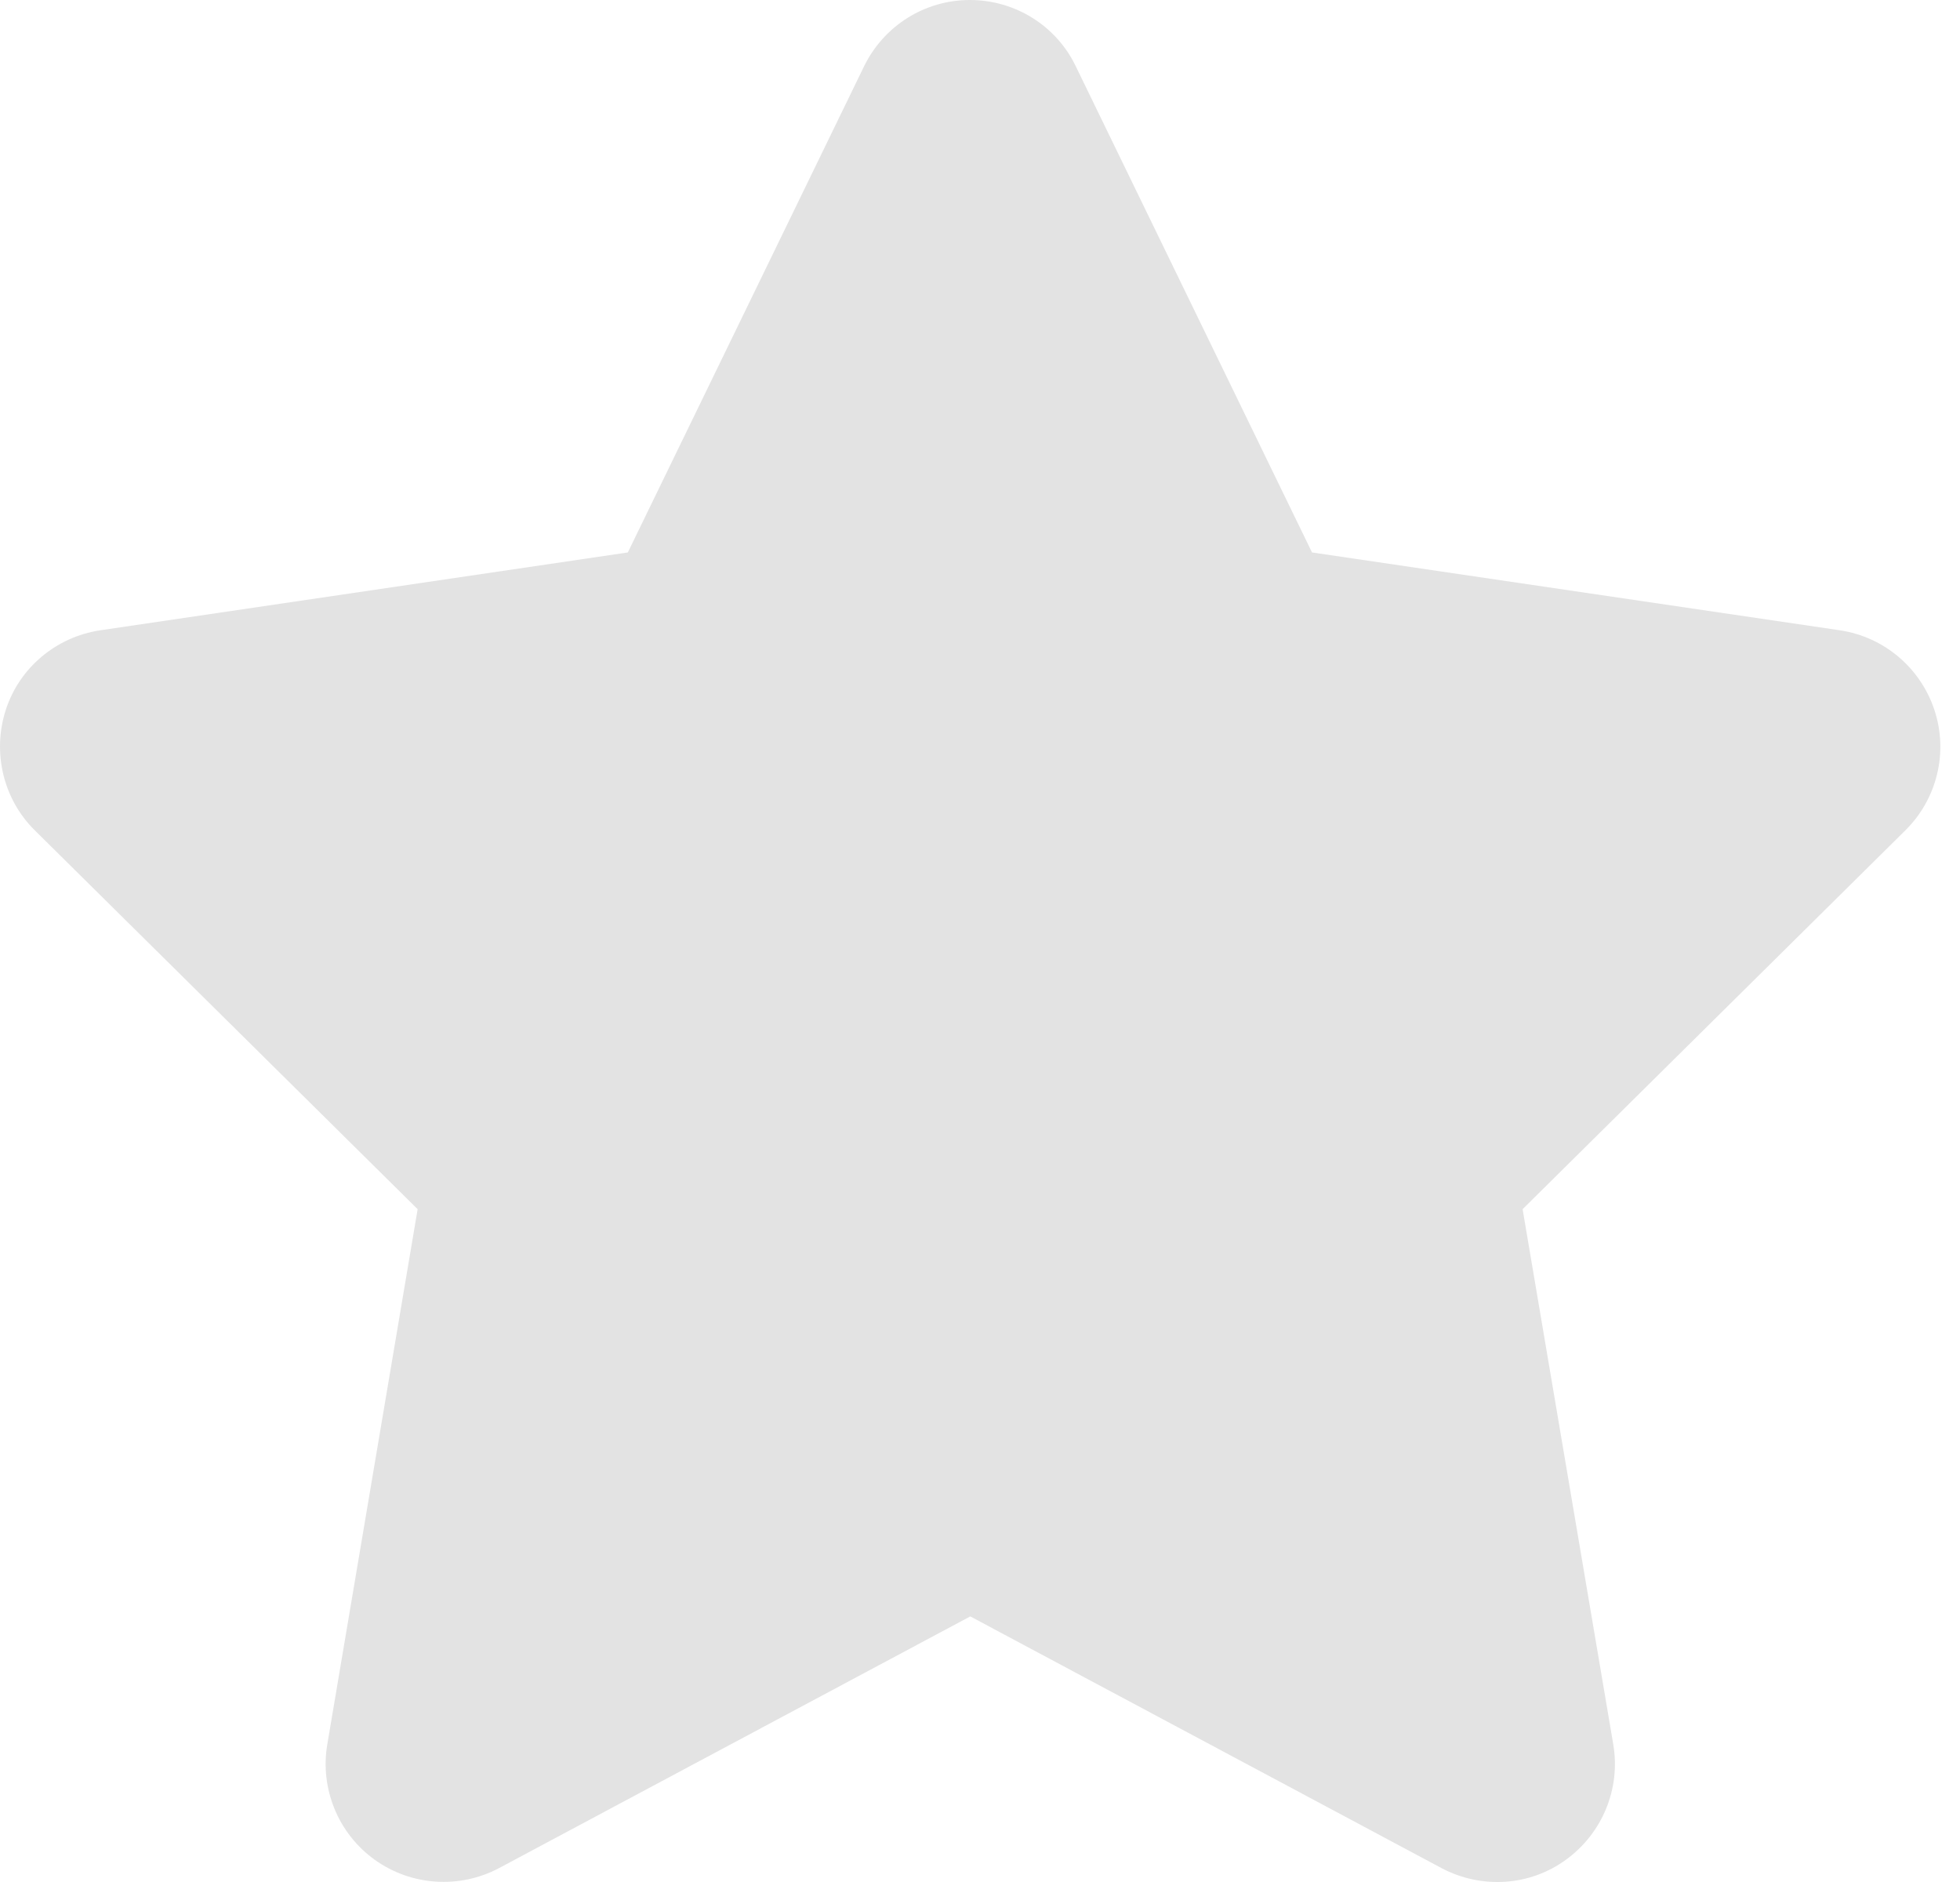
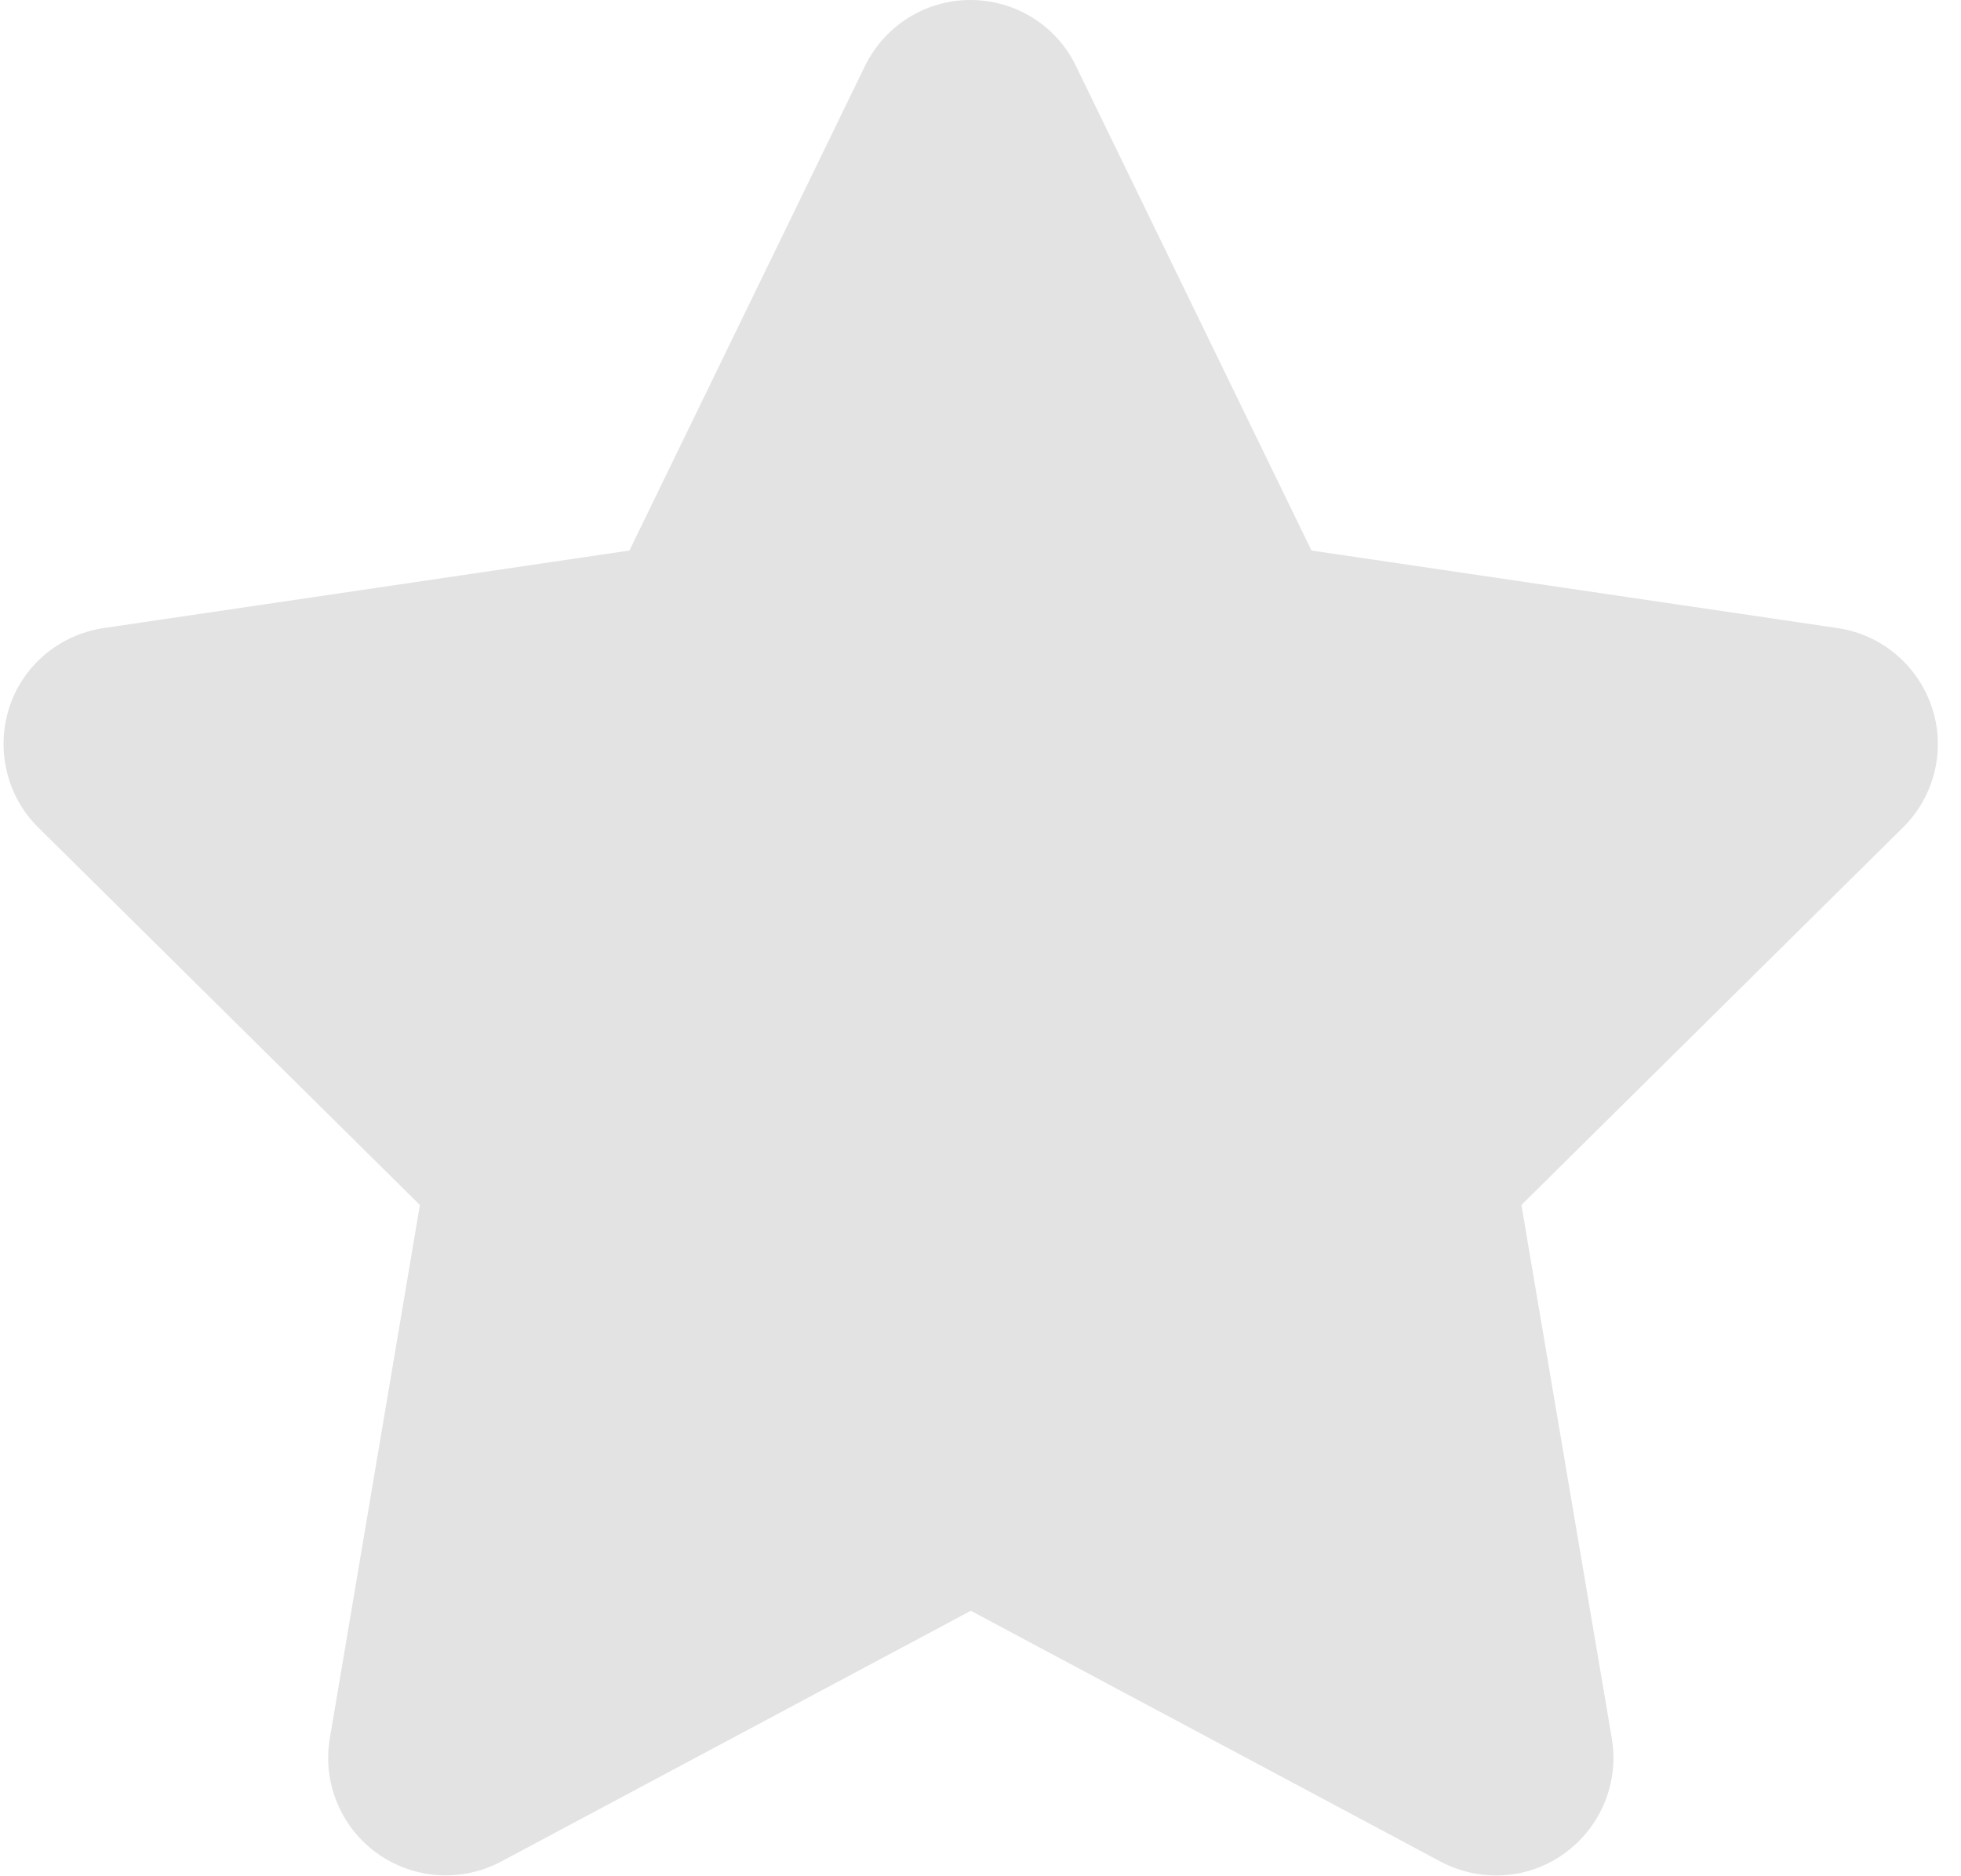
- <svg xmlns="http://www.w3.org/2000/svg" width="25" height="24" viewBox="0 0 25 24" fill="none">
+ <svg xmlns="http://www.w3.org/2000/svg" width="23" height="22" viewBox="0 0 25 24" fill="none">
  <path d="M13.721 0.844C13.473 0.328 12.948 0 12.371 0C11.795 0 11.275 0.328 11.022 0.844L8.008 7.045L1.277 8.038C0.715 8.123 0.246 8.516 0.073 9.055C-0.1 9.594 0.04 10.19 0.443 10.588L5.327 15.42L4.174 22.249C4.08 22.811 4.315 23.383 4.779 23.716C5.243 24.049 5.857 24.091 6.363 23.824L12.376 20.613L18.389 23.824C18.896 24.091 19.51 24.054 19.974 23.716C20.438 23.379 20.672 22.811 20.578 22.249L19.421 15.42L24.304 10.588C24.707 10.19 24.853 9.594 24.674 9.055C24.496 8.516 24.032 8.123 23.47 8.038L16.735 7.045L13.721 0.844Z" fill="#E3E3E3" />
</svg>
